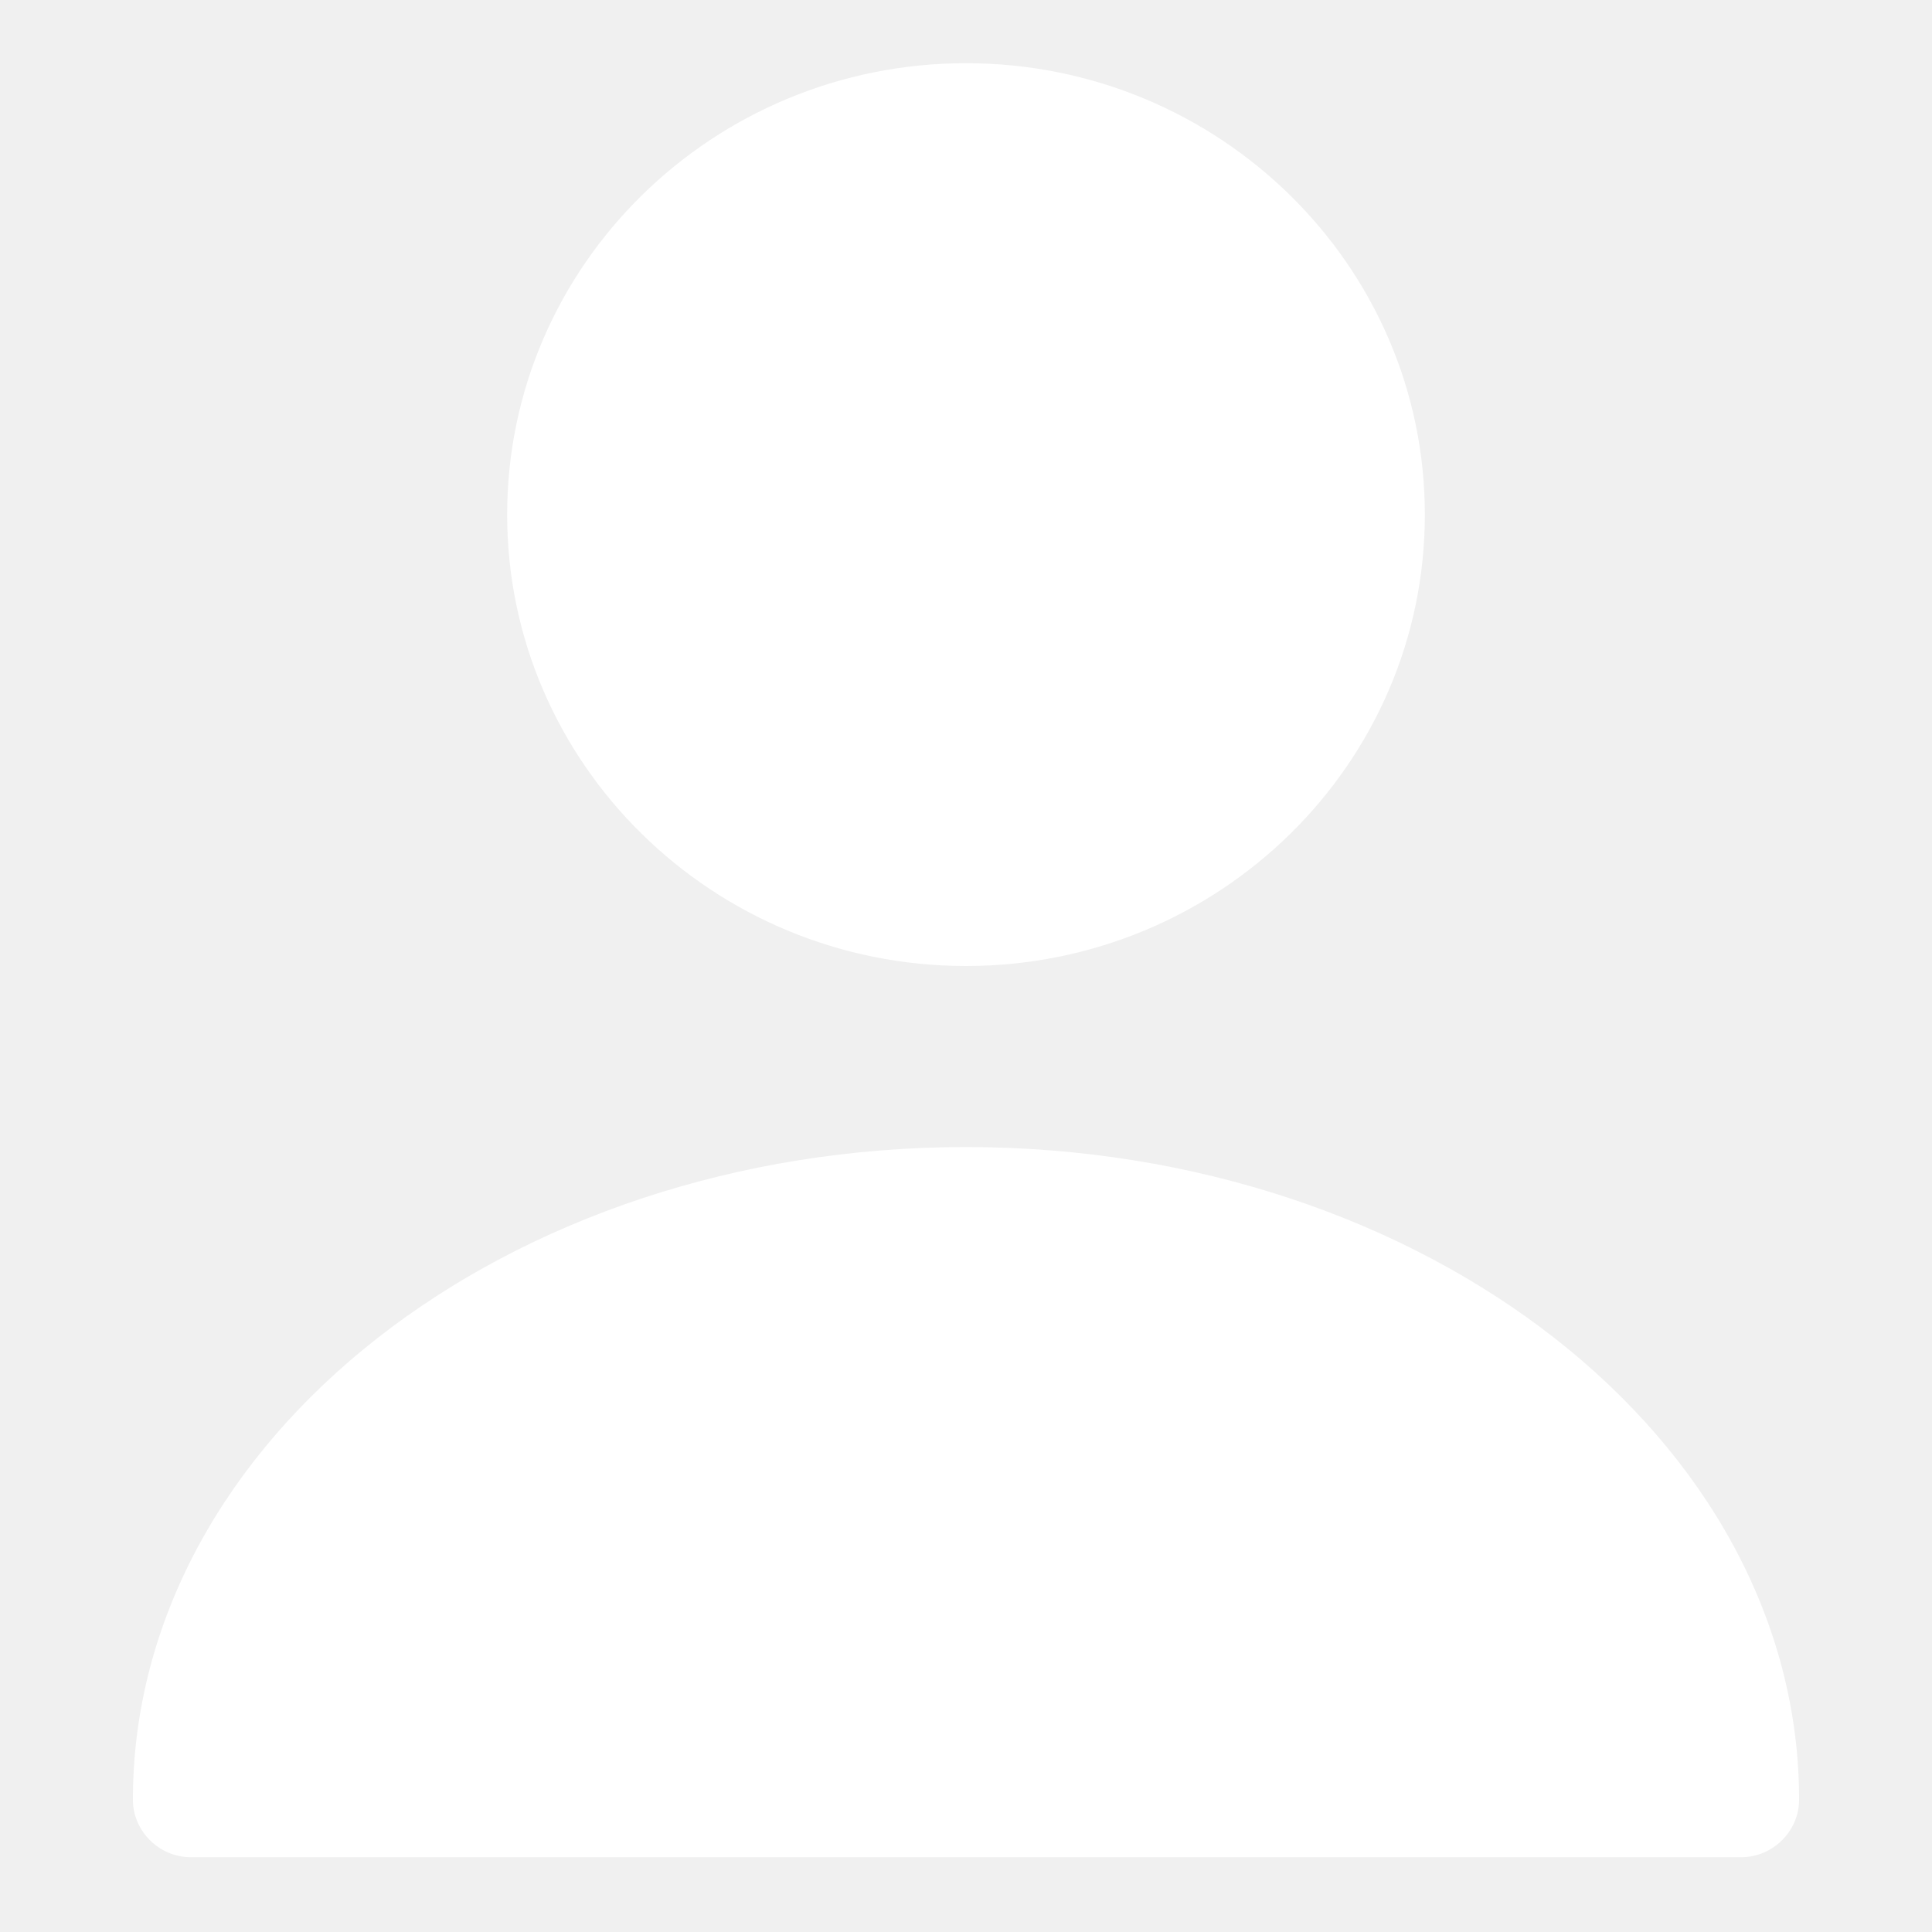
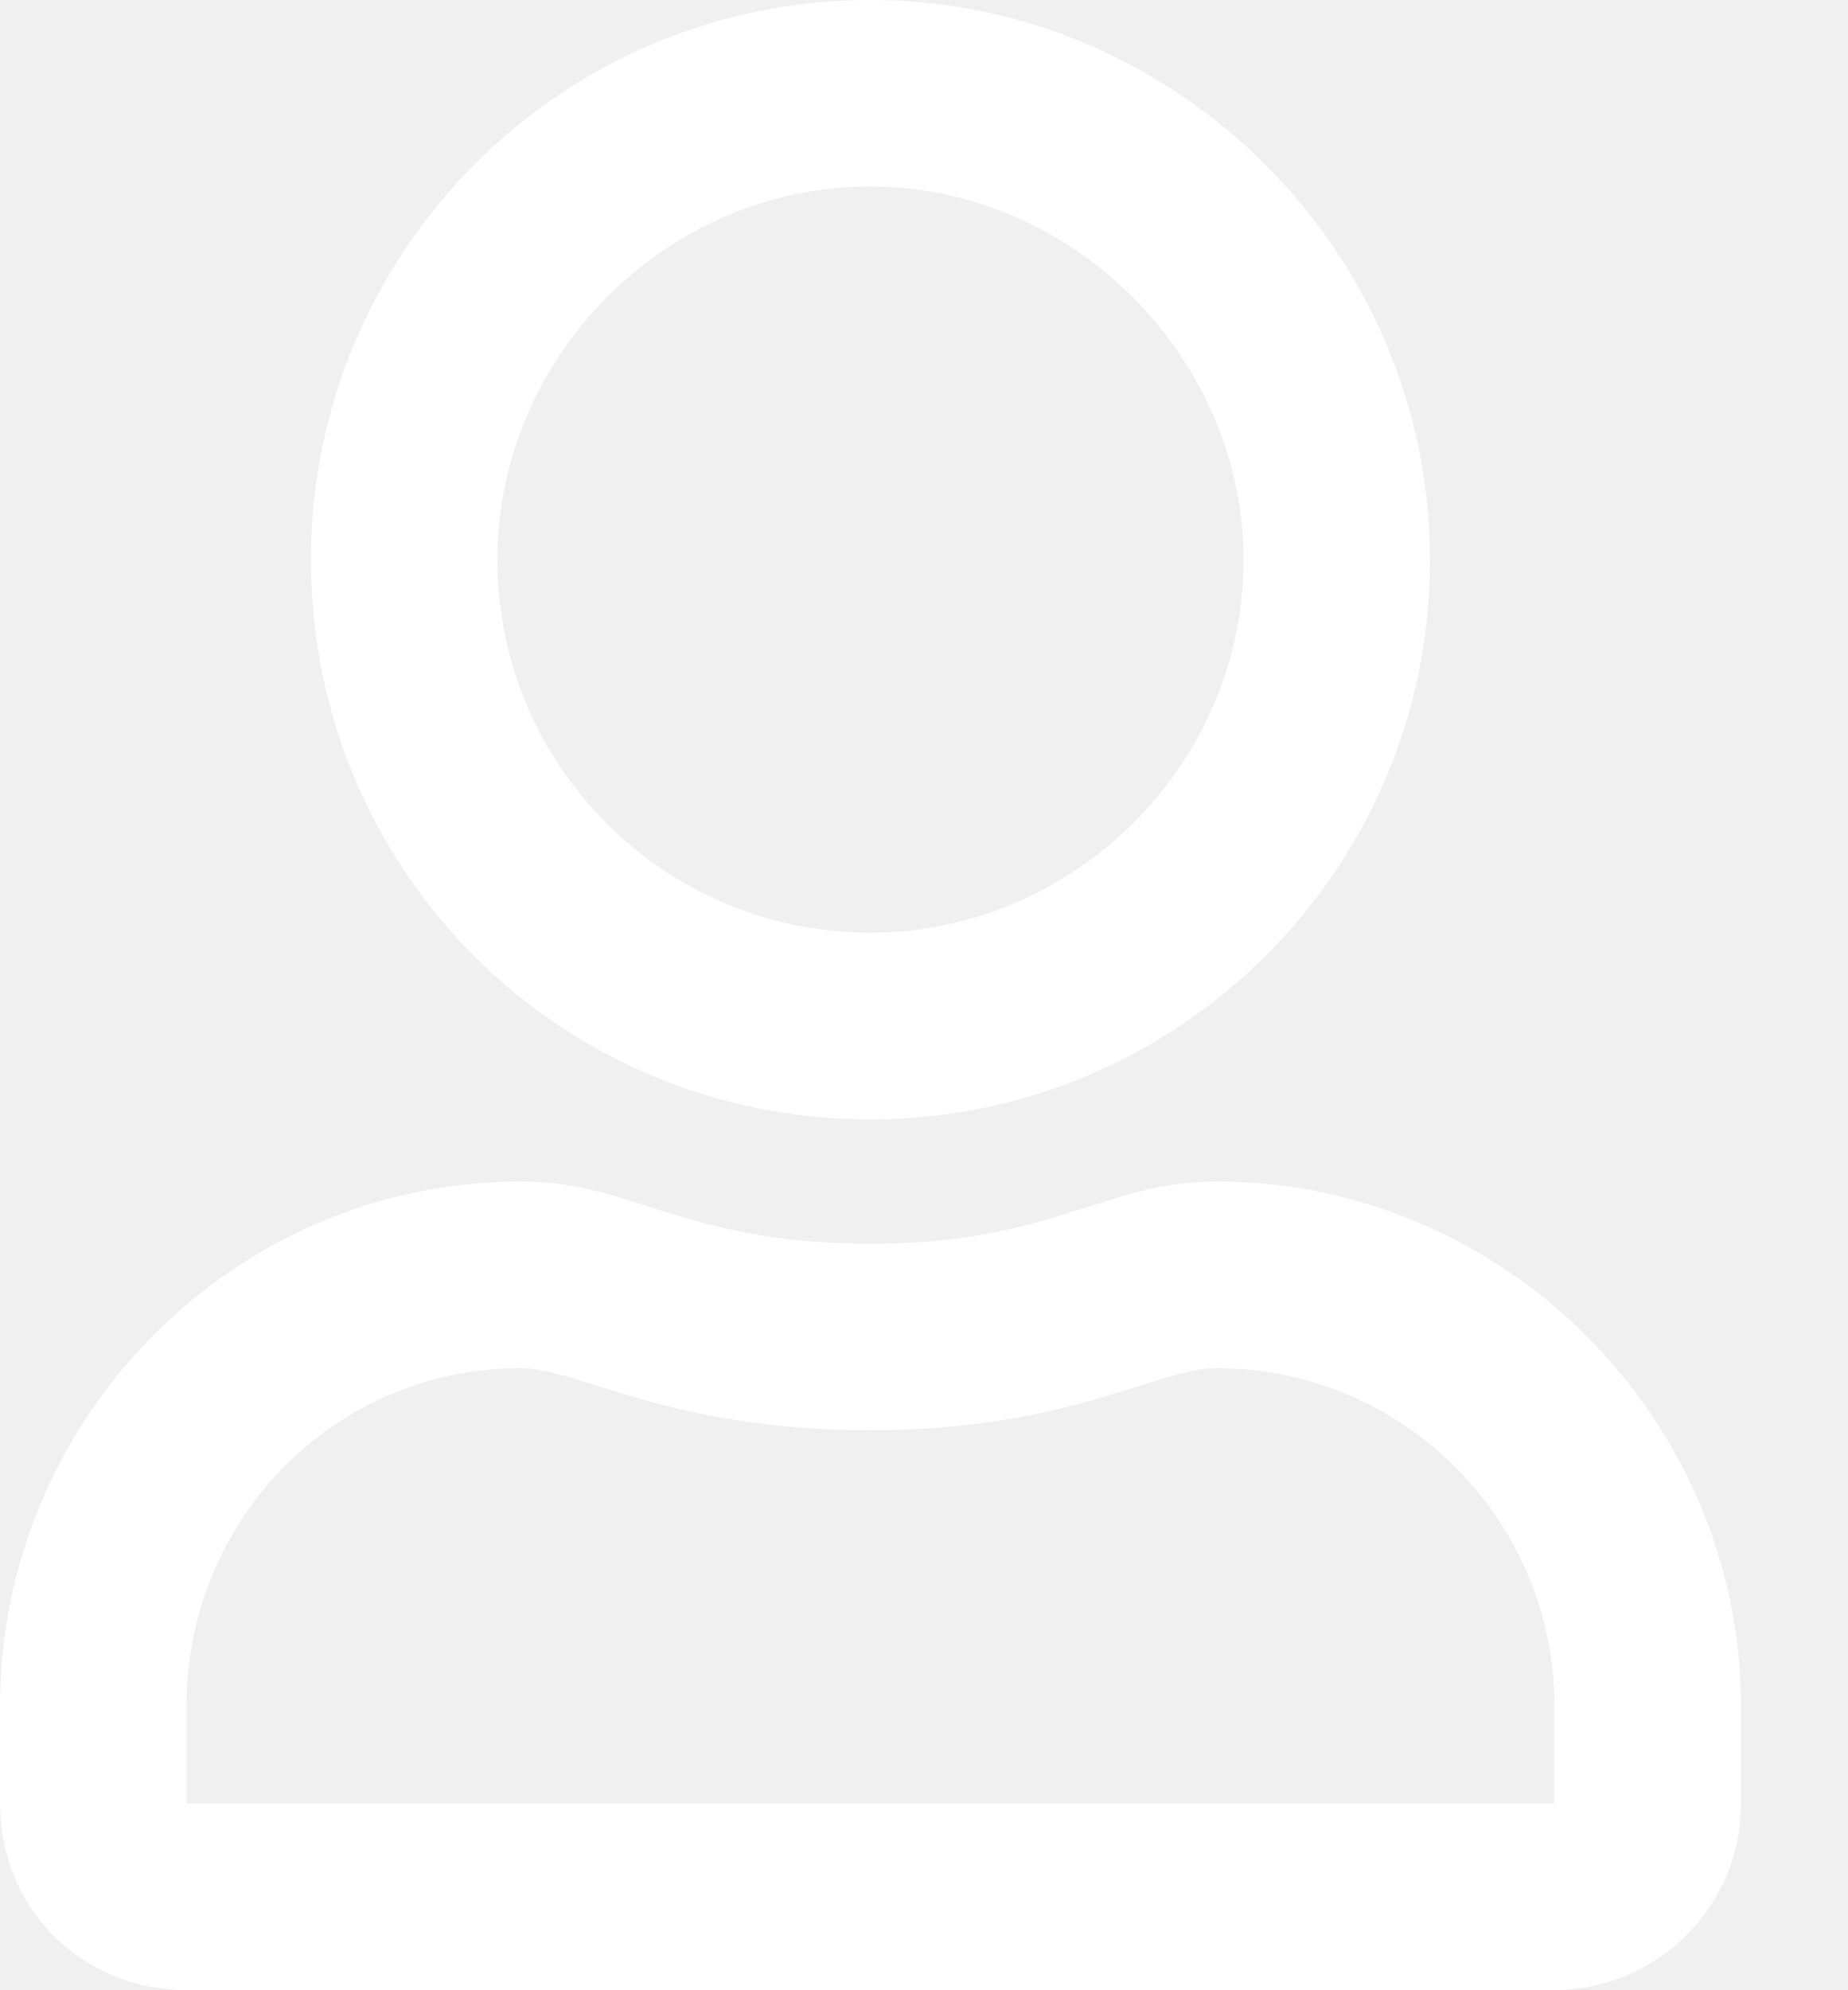
- <svg xmlns="http://www.w3.org/2000/svg" width="14" height="14" viewBox="0 0 14 14" fill="none">
-   <path d="M7 7C8.835 7 10.325 5.534 10.325 3.729C10.325 1.925 8.835 0.458 7 0.458C5.165 0.458 3.675 1.925 3.675 3.729C3.675 5.534 5.165 7 7 7Z" fill="white" />
-   <path d="M7 8.312C3.67 8.312 0.963 10.432 0.963 13.042C0.963 13.267 1.151 13.458 1.383 13.458H12.617C12.849 13.458 13.037 13.267 13.037 13.042C13.037 10.432 10.33 8.312 7 8.312Z" fill="white" />
+ <svg xmlns="http://www.w3.org/2000/svg" width="13" height="14" viewBox="0 0 13 14" fill="none">
+   <path d="M8.559 8.312C10.582 8.312 12.25 9.98 12.25 12.004V12.688C12.25 13.426 11.648 14 10.938 14H1.312C0.574 14 0 13.426 0 12.688V12.004C0 9.98 1.641 8.312 3.664 8.312C4.457 8.312 4.812 8.75 6.125 8.75C7.41 8.75 7.766 8.312 8.559 8.312ZM10.938 12.688V12.004C10.938 10.691 9.871 9.625 8.559 9.625C8.148 9.625 7.52 10.062 6.125 10.062C4.703 10.062 4.074 9.625 3.664 9.625C2.352 9.625 1.312 10.691 1.312 12.004V12.688H10.938ZM6.125 7.875C3.938 7.875 2.188 6.125 2.188 3.938C2.188 1.777 3.938 0 6.125 0C8.285 0 10.062 1.777 10.062 3.938C10.062 6.125 8.285 7.875 6.125 7.875ZM6.125 1.312C4.676 1.312 3.5 2.516 3.5 3.938C3.5 5.387 4.676 6.562 6.125 6.562C7.547 6.562 8.75 5.387 8.75 3.938C8.75 2.516 7.547 1.312 6.125 1.312Z" fill="white" />
</svg>
